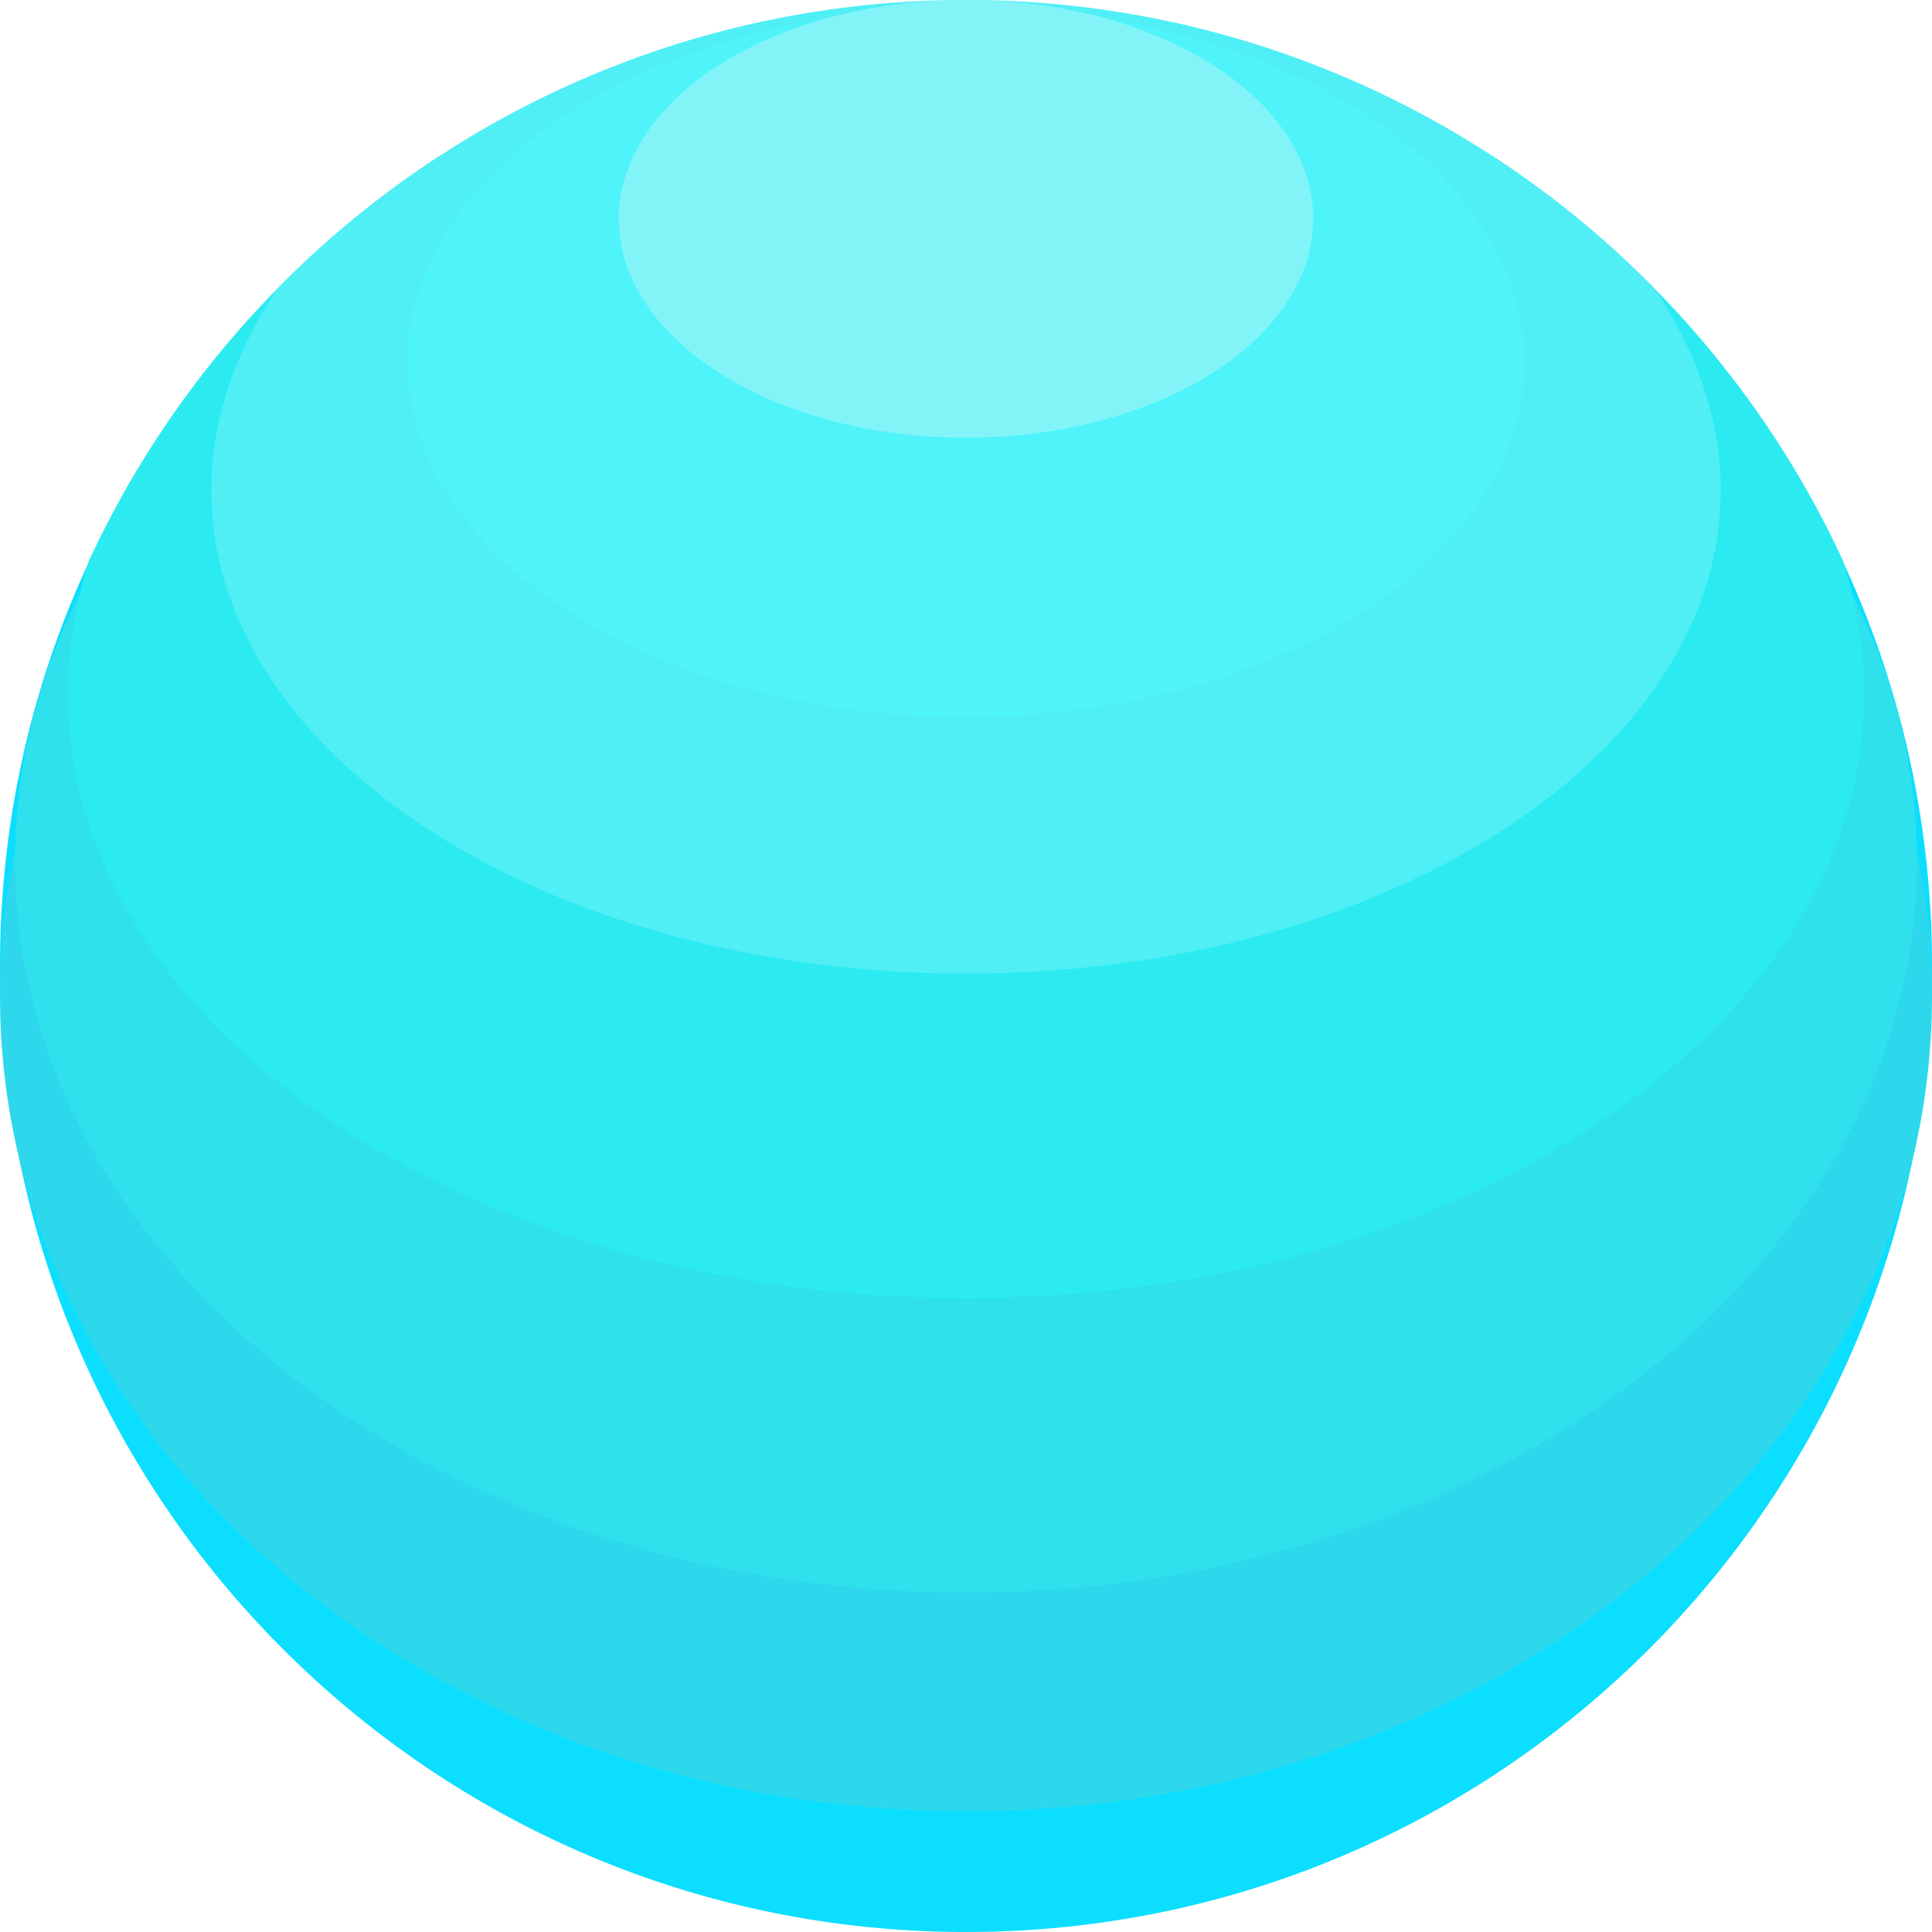
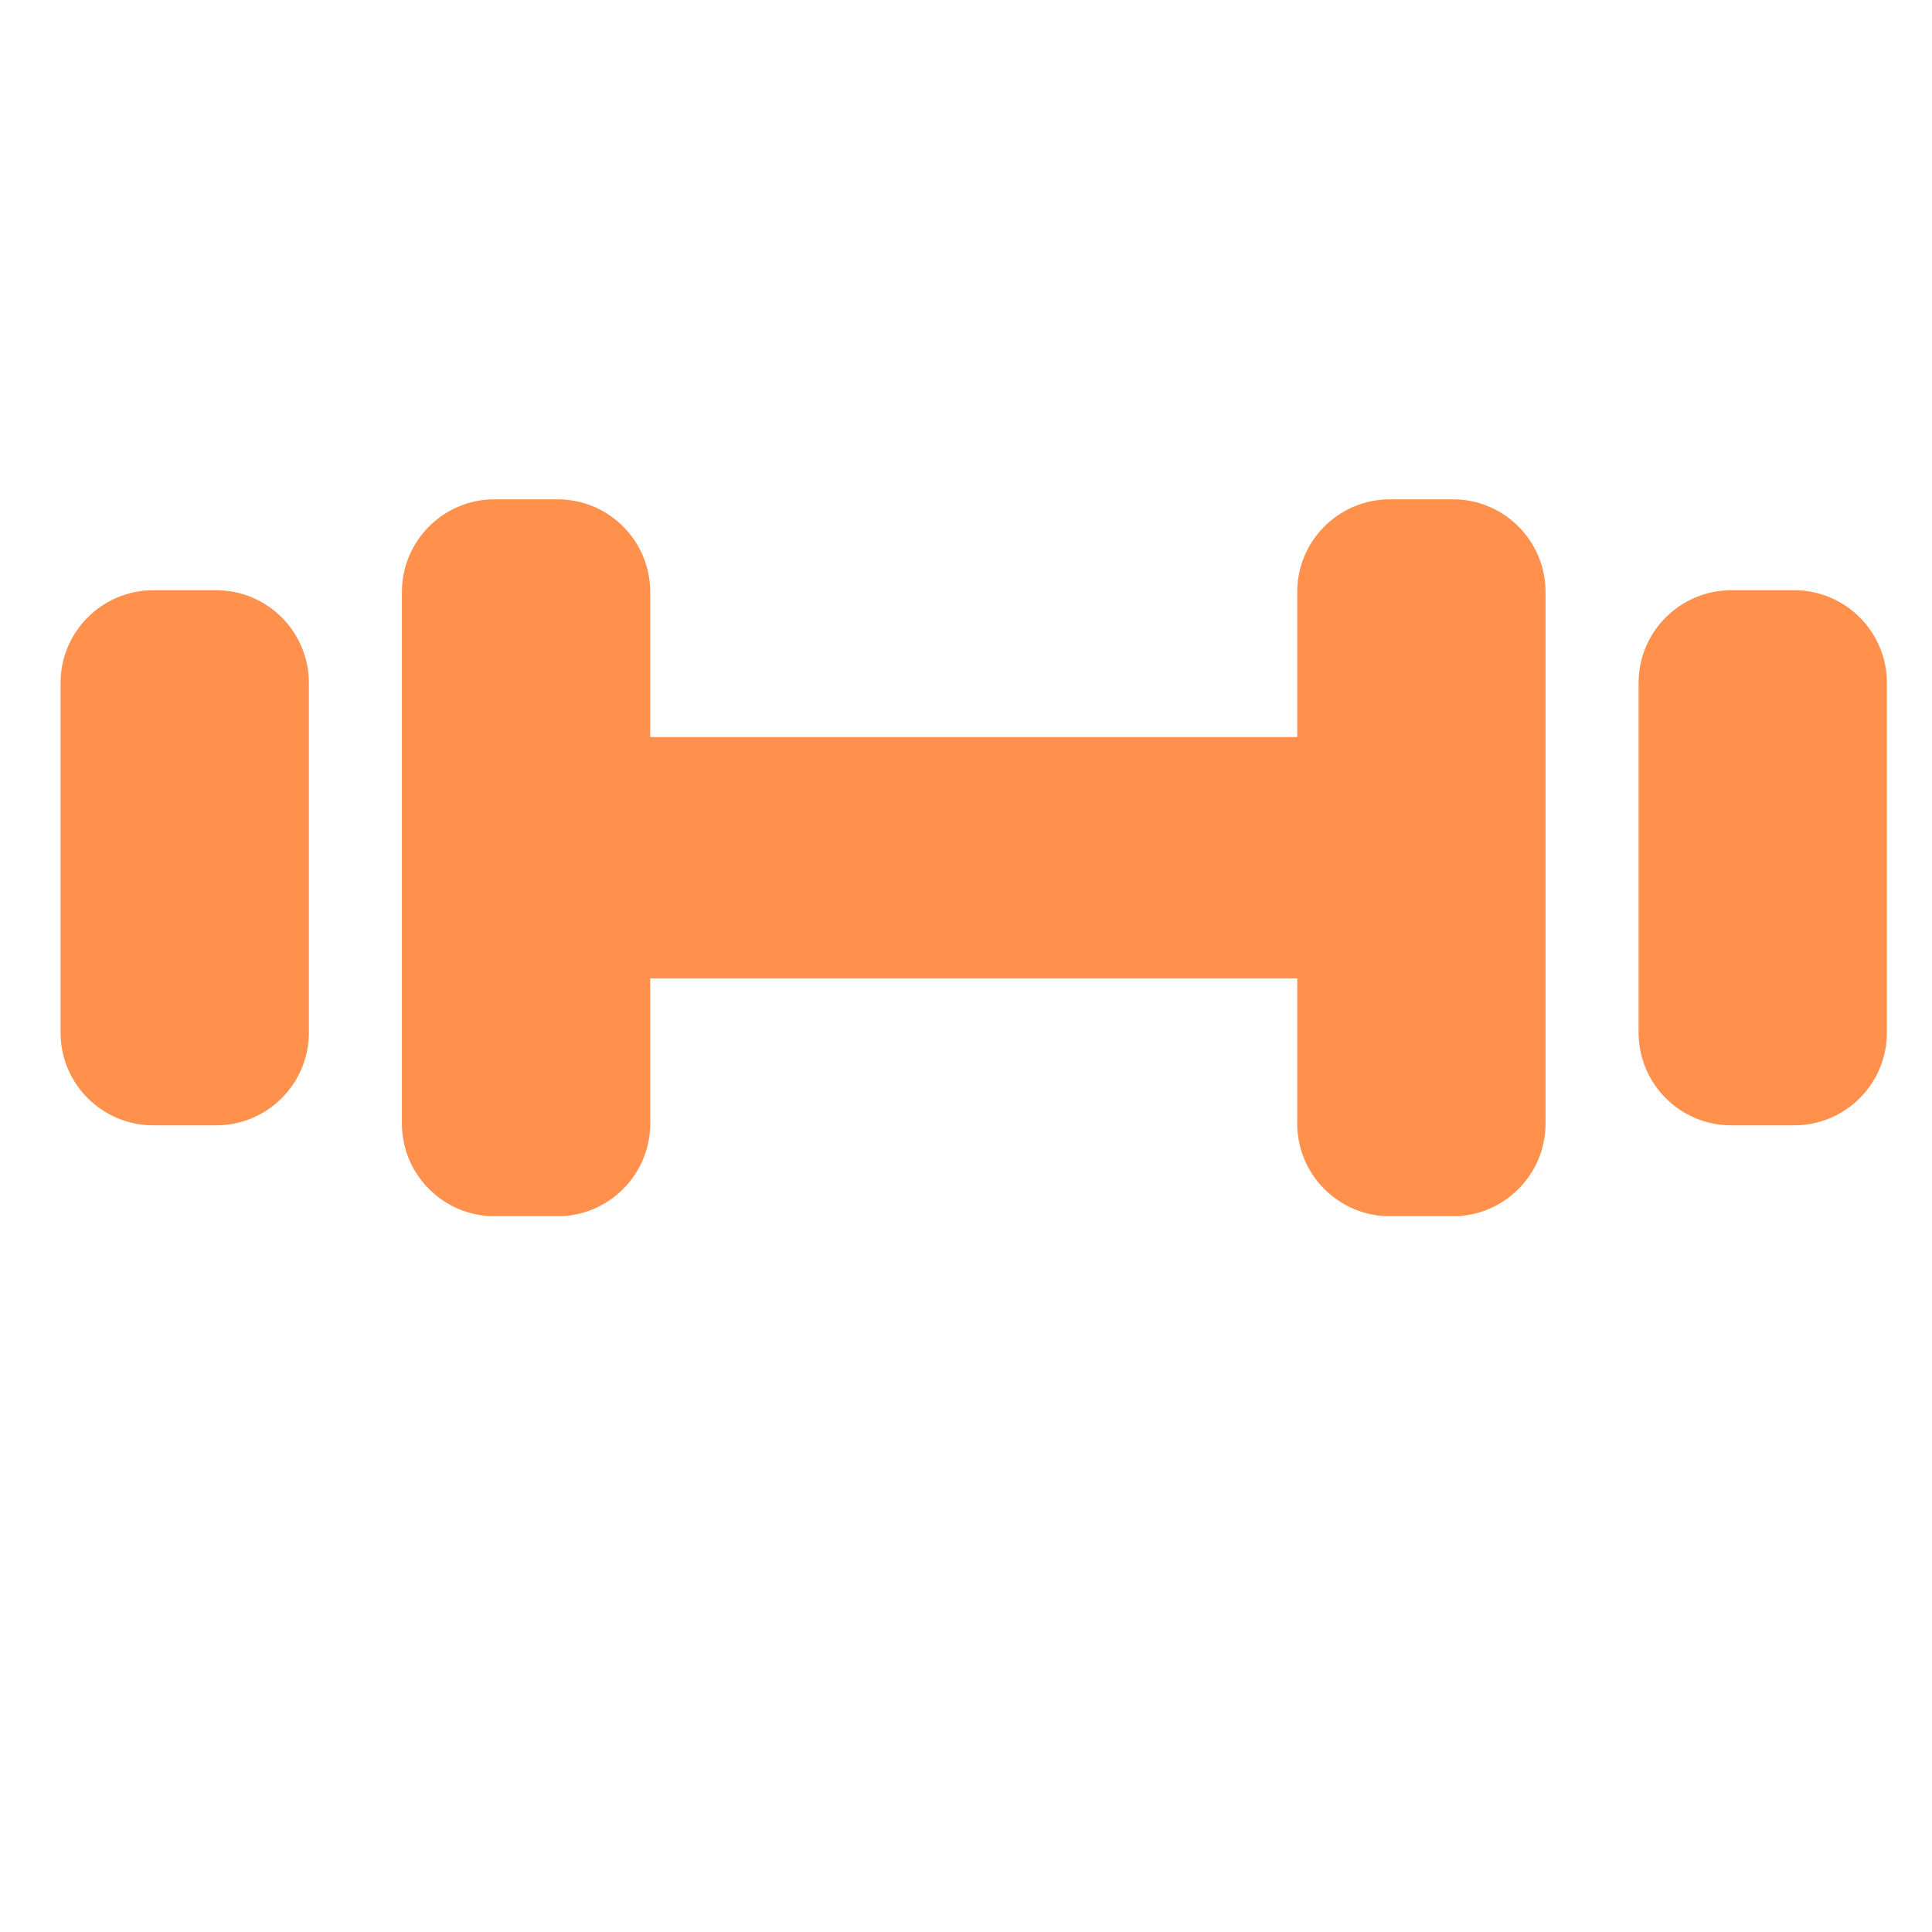
- <svg xmlns="http://www.w3.org/2000/svg" width="800px" height="800px" viewBox="0 0 256 256" preserveAspectRatio="xMidYMid">
-   <defs>
-     <style>
- 
-       .cls-3 {
-         fill: #0bdefe;
-       }
- 
-       .cls-4 {
-         fill: #2ed8ec;
-       }
- 
-       .cls-5 {
-         fill: #2ee1ec;
-       }
- 
-       .cls-6 {
-         fill: #2bebf1;
-       }
- 
-       .cls-7 {
-         fill: #50eff5;
-       }
- 
-       .cls-8 {
-         fill: #4ef4fa;
-       }
- 
-       .cls-9 {
-         fill: #82f4f8;
-       }
-     </style>
-   </defs>
-   <g id="ball">
-     <path d="M128.000,1.000 C198.692,1.000 256.000,57.308 256.000,128.000 C256.000,198.692 198.692,256.000 128.000,256.000 C57.308,256.000 -0.000,198.692 -0.000,128.000 C-0.000,57.308 57.308,1.000 128.000,1.000 Z" id="path-1" class="cls-3" fill-rule="evenodd" />
-     <ellipse id="ellipse-1" class="cls-4" cx="128" cy="132" rx="128" ry="108" />
-     <ellipse id="ellipse-2" class="cls-5" cx="128" cy="114" rx="126" ry="97" />
-     <path d="M247.000,92.000 C247.000,136.183 193.722,172.000 128.000,172.000 C62.278,172.000 9.000,136.183 9.000,92.000 C9.000,86.079 9.985,80.131 11.801,74.266 C21.950,52.355 38.111,33.801 58.170,20.717 C77.786,9.240 101.904,2.000 128.000,2.000 C154.096,2.000 178.213,9.240 197.829,20.717 C217.889,33.801 234.050,52.355 244.199,74.266 C246.014,80.131 247.000,86.079 247.000,92.000 Z" id="path-2" class="cls-6" fill-rule="evenodd" />
-     <path d="M128.000,129.000 C72.771,129.000 28.000,100.346 28.000,65.000 C28.000,55.597 31.194,46.464 36.885,38.111 C60.095,14.586 92.342,-0.000 128.000,-0.000 C163.658,-0.000 195.905,14.586 219.115,38.111 C224.806,46.464 228.000,55.597 228.000,65.000 C228.000,100.346 183.228,129.000 128.000,129.000 Z" id="path-3" class="cls-7" fill-rule="evenodd" />
-     <ellipse id="ellipse-3" class="cls-8" cx="128" cy="48" rx="74" ry="47" />
-     <ellipse id="ellipse-4" class="cls-9" cx="128" cy="29" rx="46" ry="29" />
+ <svg xmlns="http://www.w3.org/2000/svg" viewBox="0 0 375 375" preserveAspectRatio="xMidYMid meet">
+   <g transform="translate(187.5,187.5) scale(3) translate(-187,-150)">
+     <defs>
+       <clipPath id="cdfbc5a814">
+         <path d="M 128.418 125.688 L 144.484 125.688 L 144.484 160.328 L 128.418 160.328 Z" />
+       </clipPath>
+       <clipPath id="6da0737442">
+         <path d="M 134.418 125.688 L 138.484 125.688 C 141.797 125.688 144.484 128.375 144.484 131.688 L 144.484 154.309 C 144.484 157.621 141.797 160.309 138.484 160.309 L 134.418 160.309 C 131.102 160.309 128.418 157.621 128.418 154.309 L 128.418 131.688 C 128.418 128.375 131.102 125.688 134.418 125.688 Z" />
+       </clipPath>
+       <clipPath id="39e2a6cde9">
+         <path d="M 0.418 0.688 L 16.484 0.688 L 16.484 35.32 L 0.418 35.32 Z" />
+       </clipPath>
+       <clipPath id="5a5bebf927">
+         <path d="M 6.418 0.688 L 10.484 0.688 C 13.797 0.688 16.484 3.375 16.484 6.688 L 16.484 29.309 C 16.484 32.621 13.797 35.309 10.484 35.309 L 6.418 35.309 C 3.102 35.309 0.418 32.621 0.418 29.309 L 0.418 6.688 C 0.418 3.375 3.102 0.688 6.418 0.688 Z" />
+       </clipPath>
+       <clipPath id="981ec01071">
+         <path d="M 158.535 135.191 L 216.465 135.191 L 216.465 150.805 L 158.535 150.805 Z" />
+       </clipPath>
+       <clipPath id="be8f052c76">
+         <path d="M 230.516 125.688 L 246.582 125.688 L 246.582 160.328 L 230.516 160.328 Z" />
+       </clipPath>
+       <clipPath id="73d3773c19">
+         <path d="M 236.516 125.688 L 240.582 125.688 C 243.898 125.688 246.582 128.375 246.582 131.688 L 246.582 154.309 C 246.582 157.621 243.898 160.309 240.582 160.309 L 236.516 160.309 C 233.203 160.309 230.516 157.621 230.516 154.309 L 230.516 131.688 C 230.516 128.375 233.203 125.688 236.516 125.688 Z" />
+       </clipPath>
+       <clipPath id="fdd52dbc97">
+         <path d="M 150.504 119.805 L 166.57 119.805 L 166.57 166.246 L 150.504 166.246 Z" />
+       </clipPath>
+       <clipPath id="f4eb8ea5d7">
+         <path d="M 156.504 119.805 L 160.57 119.805 C 163.883 119.805 166.57 122.488 166.57 125.805 L 166.57 160.191 C 166.57 163.504 163.883 166.191 160.57 166.191 L 156.504 166.191 C 153.188 166.191 150.504 163.504 150.504 160.191 L 150.504 125.805 C 150.504 122.488 153.188 119.805 156.504 119.805 Z" />
+       </clipPath>
+       <clipPath id="ce6e62e279">
+         <path d="M 208.43 119.805 L 224.496 119.805 L 224.496 166.246 L 208.43 166.246 Z" />
+       </clipPath>
+       <clipPath id="dd58a6fd3a">
+         <path d="M 214.43 119.805 L 218.496 119.805 C 221.812 119.805 224.496 122.488 224.496 125.805 L 224.496 160.191 C 224.496 163.504 221.812 166.191 218.496 166.191 L 214.43 166.191 C 211.117 166.191 208.43 163.504 208.43 160.191 L 208.43 125.805 C 208.43 122.488 211.117 119.805 214.43 119.805 Z" />
+       </clipPath>
+     </defs>
+     <g clip-path="url(#cdfbc5a814)">
+       <g clip-path="url(#6da0737442)">
+         <g transform="matrix(1, 0, 0, 1, 128, 125)">
+           <path fill="#ff914d" d="M 0.418 0.688 L 16.484 0.688 L 16.484 35.328 L 0.418 35.328 Z" />
+         </g>
+       </g>
+     </g>
+     <g clip-path="url(#981ec01071)">
+       <g transform="matrix(1, 0, 0, 1, 158, 135)">
+         <path fill="#ff914d" d="M 0.535 0.191 L 58.477 0.191 L 58.477 15.805 L 0.535 15.805 Z" />
+       </g>
+     </g>
+     <g clip-path="url(#be8f052c76)">
+       <g clip-path="url(#73d3773c19)">
+         <g transform="matrix(1, 0, 0, 1, 230, 125)">
+           <path fill="#ff914d" d="M 0.516 0.688 L 16.582 0.688 L 16.582 35.328 L 0.516 35.328 Z" />
+         </g>
+       </g>
+     </g>
+     <g clip-path="url(#fdd52dbc97)">
+       <g clip-path="url(#f4eb8ea5d7)">
+         <g transform="matrix(1, 0, 0, 1, 150, 119)">
+           <path fill="#ff914d" d="M 0.504 0.805 L 16.57 0.805 L 16.57 47.184 L 0.504 47.184 Z" />
+         </g>
+       </g>
+     </g>
+     <g clip-path="url(#ce6e62e279)">
+       <g clip-path="url(#dd58a6fd3a)">
+         <g transform="matrix(1, 0, 0, 1, 208, 119)">
+           <path fill="#ff914d" d="M 0.43 0.805 L 16.496 0.805 L 16.496 47.184 L 0.43 47.184 Z" />
+         </g>
+       </g>
+     </g>
  </g>
</svg>
